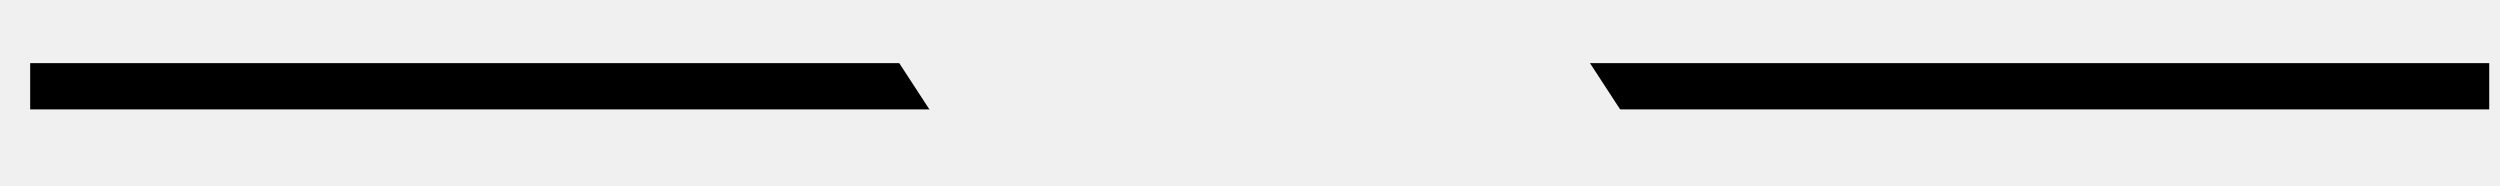
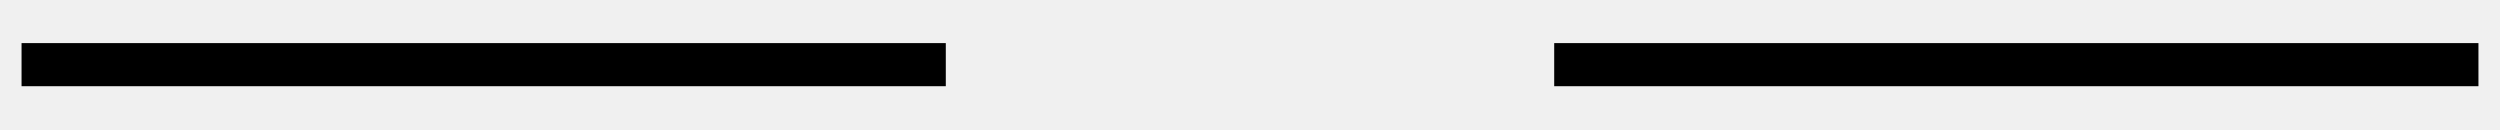
- <svg xmlns="http://www.w3.org/2000/svg" version="1.1" width="108px" height="8px" viewBox="634 874  108 8">
-   <defs>
-     <mask fill="white" id="clip24">
-       <path d="M 670.27 866  L 705.73 866  L 705.73 891  L 670.27 891  Z M 654.328 831.029  L 721.672 831.029  L 721.672 926.971  L 654.328 926.971  Z " fill-rule="evenodd" />
-     </mask>
-   </defs>
-   <g transform="matrix(-0.5459806 -0.8377978 0.8377978 -0.5459806 328.0482 1933.776 )">
-     <path d="M 659 923  L 717 834  " stroke-width="2" stroke="#000000" fill="none" mask="url(#clip24)" />
+ <svg xmlns="http://www.w3.org/2000/svg" version="1.1" width="116px" height="6px" viewBox="512 920  116 6">
+   <g transform="matrix(-1 0 0 -1 1140 1846 )">
+     <path d="M 555.885 923  L 513 923  M 584.115 923  L 627 923  " stroke-width="2" stroke="#000000" fill="none" />
  </g>
</svg>
